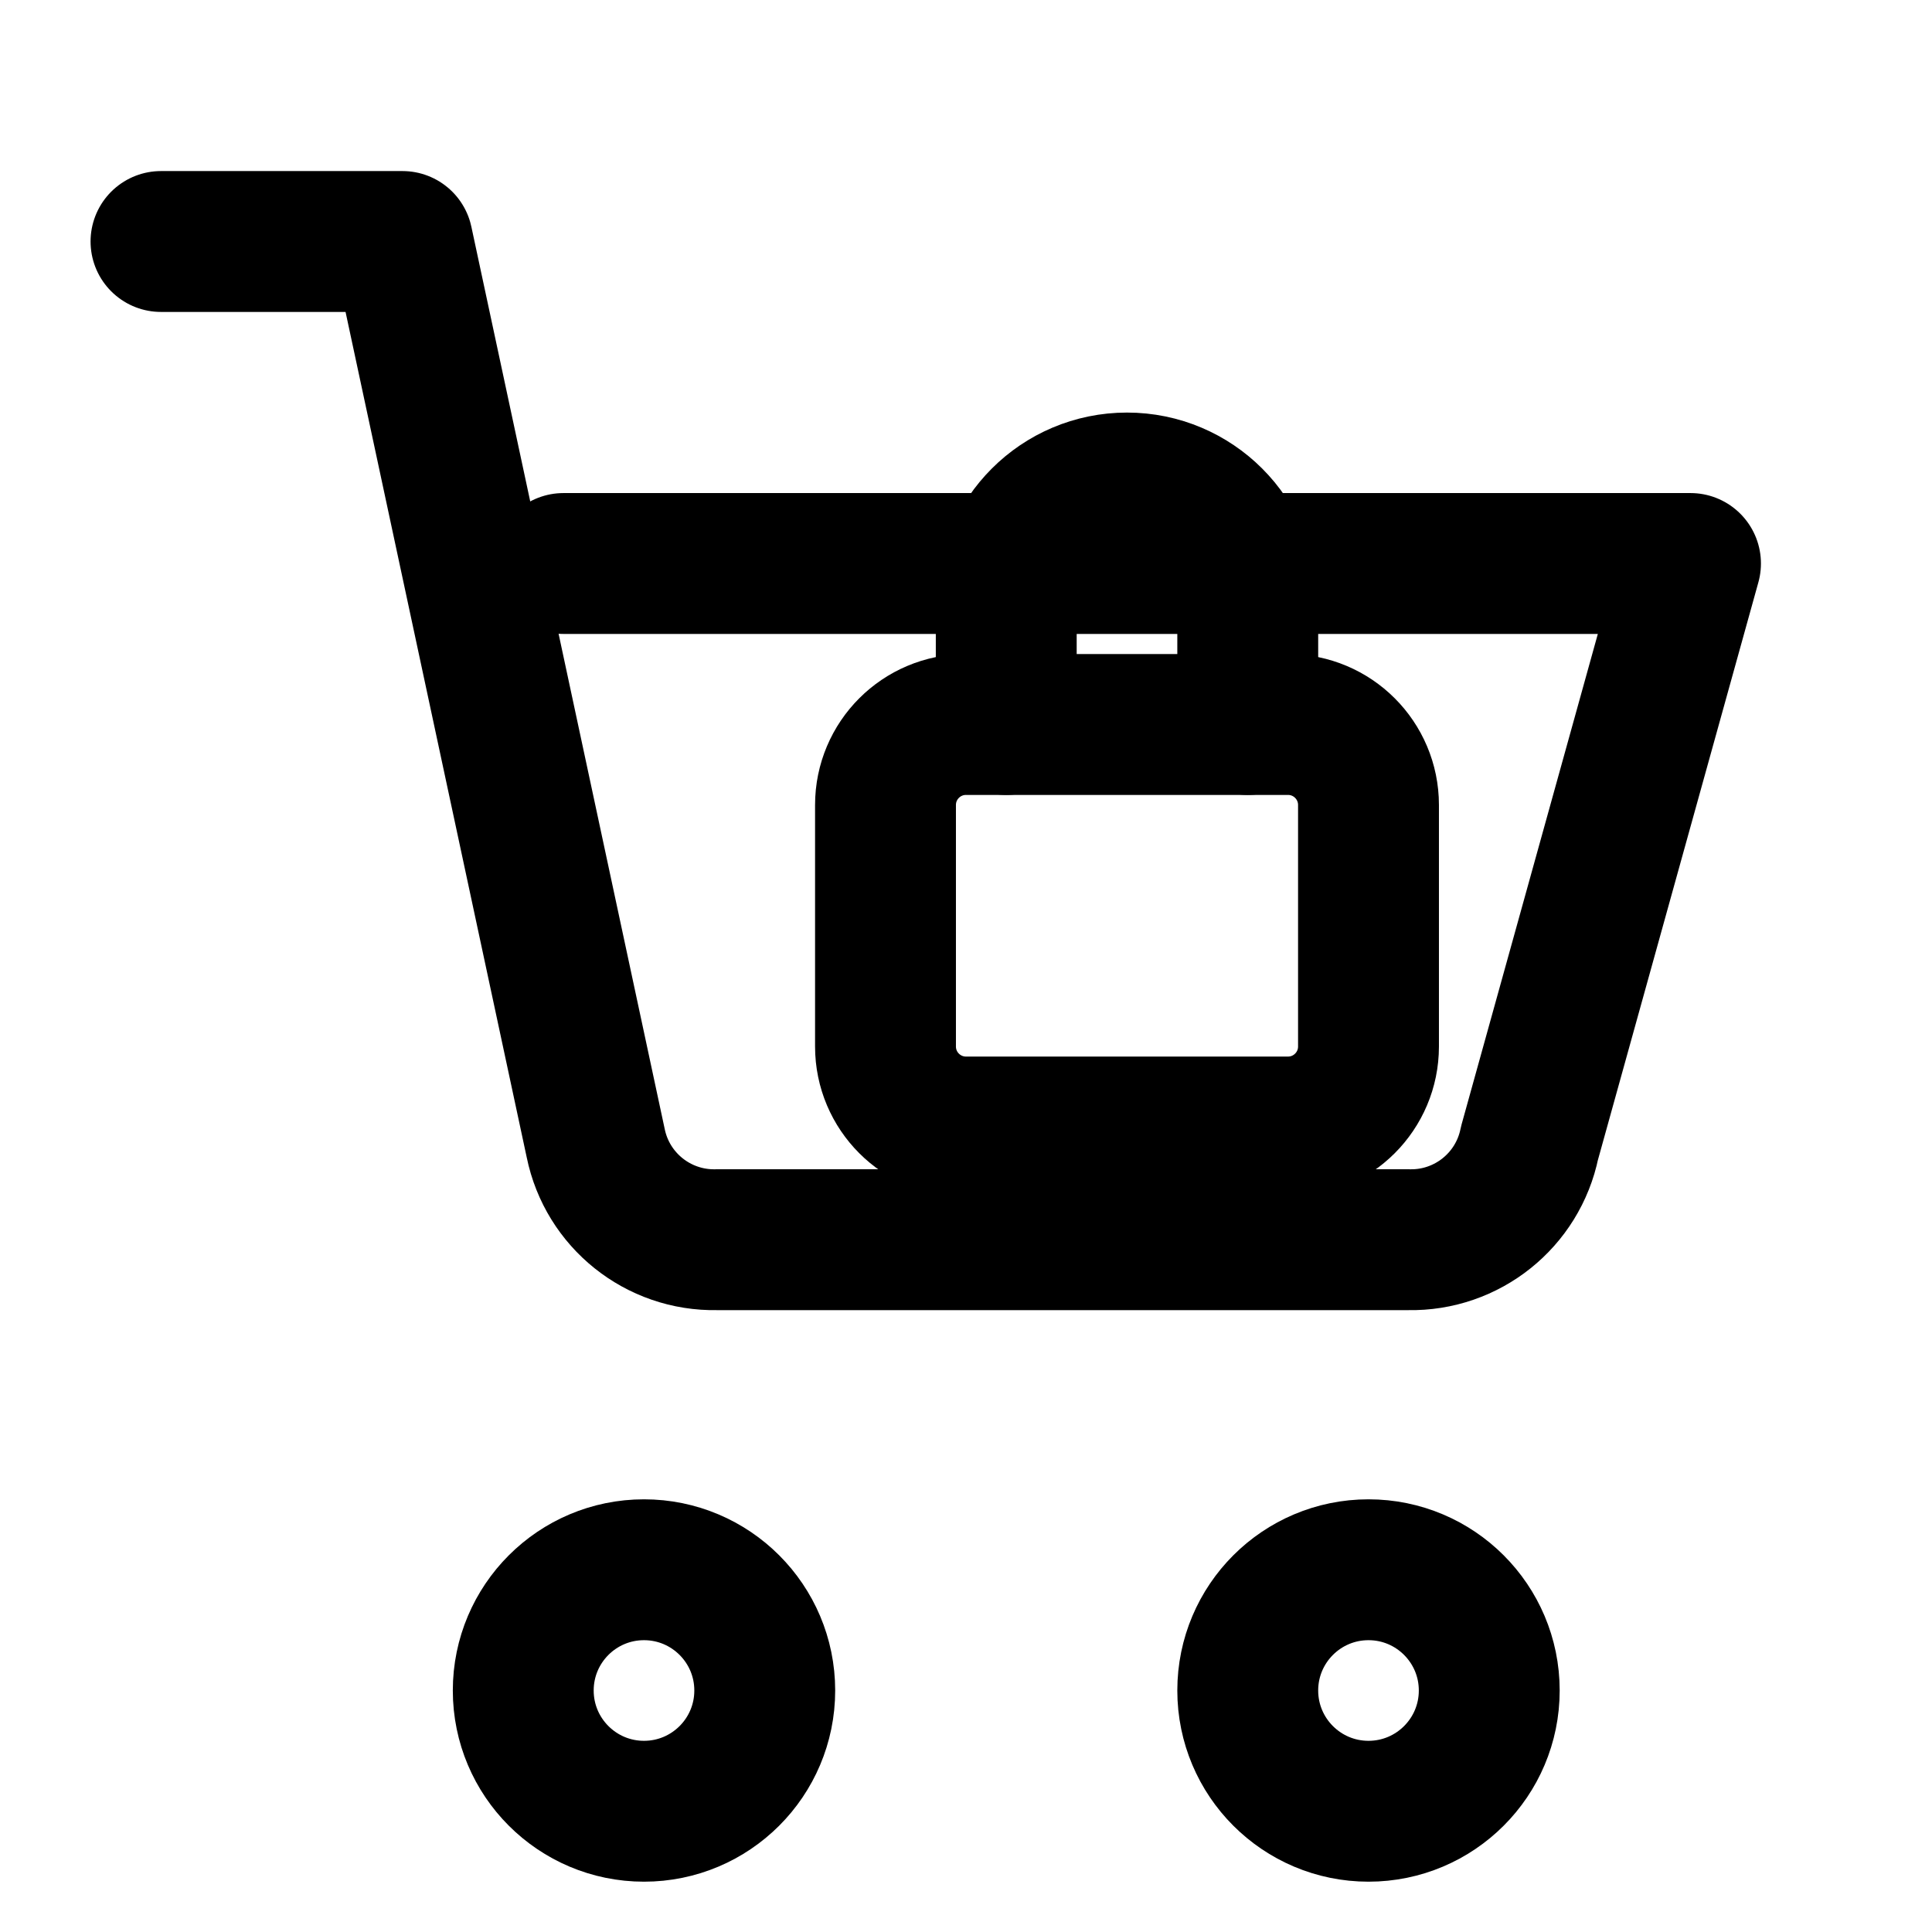
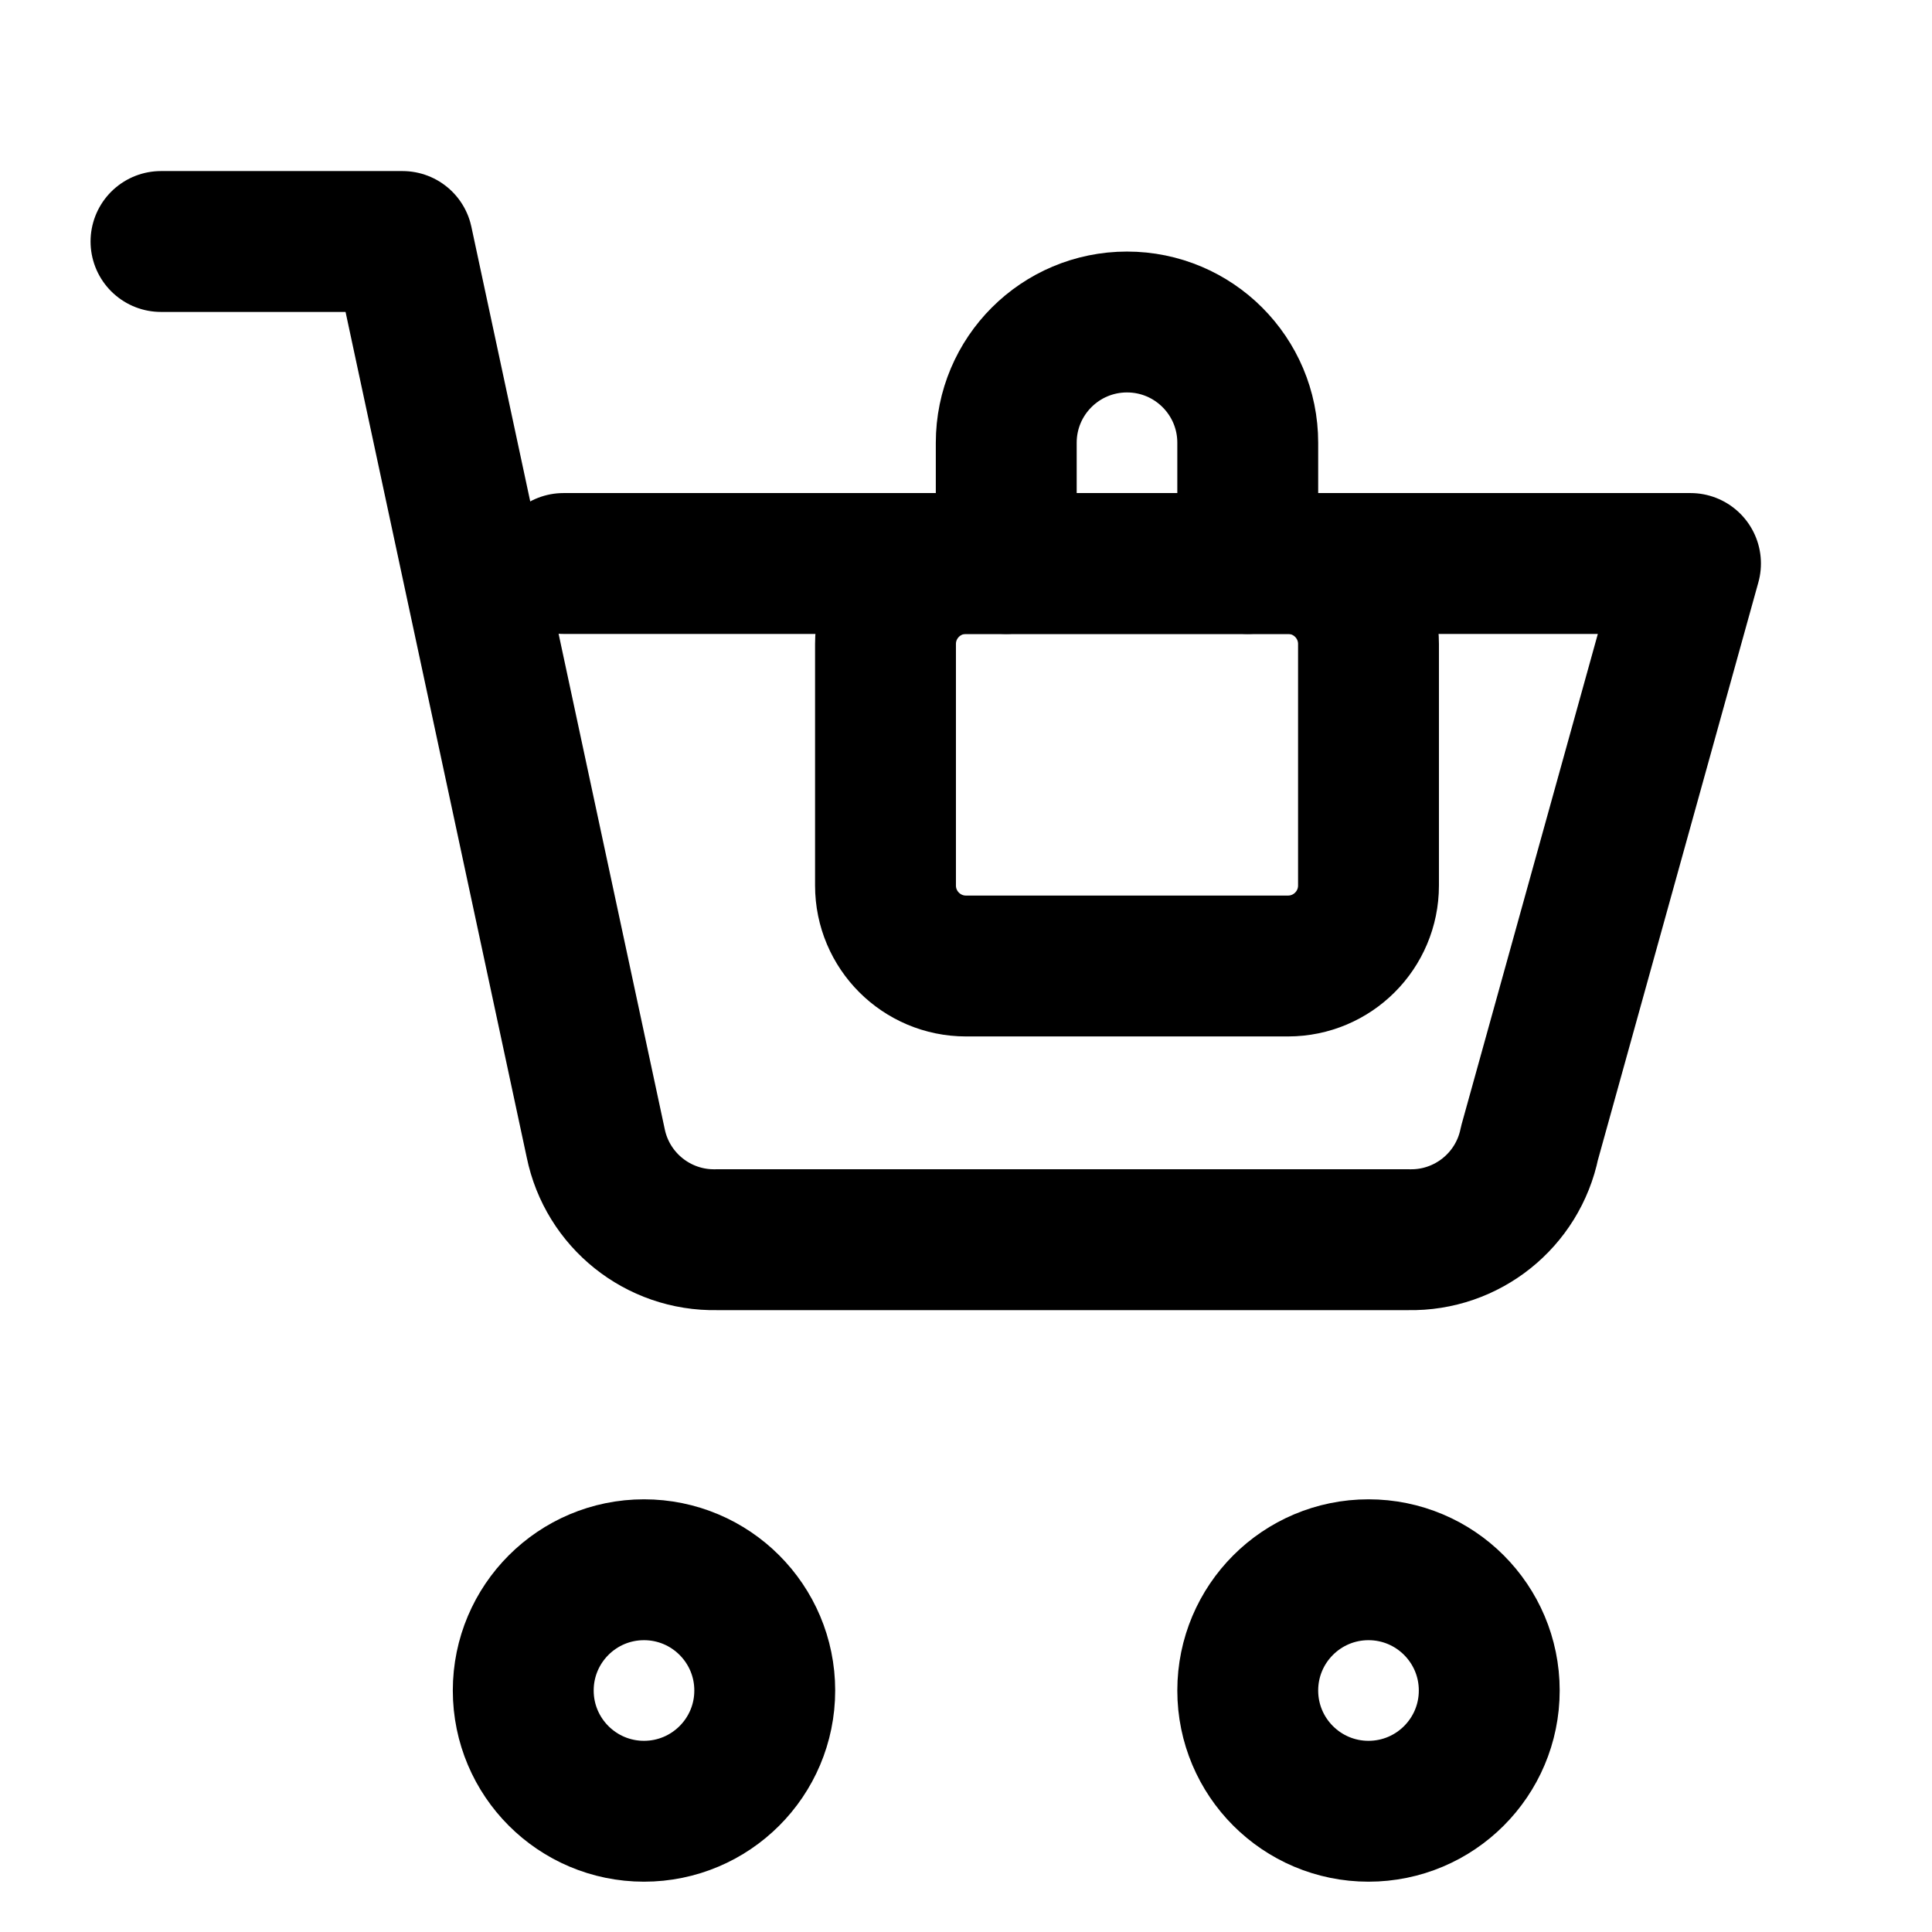
- <svg xmlns="http://www.w3.org/2000/svg" viewBox="0 0 24 24" fill="none" stroke="currentColor" stroke-width="1.75" stroke-linecap="round" stroke-linejoin="round" class="corex-app-icon corex-app-icon--secure-checkout">
+ <svg xmlns="http://www.w3.org/2000/svg" width="24" height="24" viewBox="0 0 24 24" fill="none" stroke="currentColor" stroke-width="1.75" stroke-linecap="round" stroke-linejoin="round" class="corex-app-icon corex-app-icon--secure-checkout">
  <circle cx="8" cy="21" r="1.5" />
  <circle cx="17" cy="21" r="1.5" />
-   <path d="M2 3h3l2.4 11.2a1.5 1.5 0 0 0 1.5 1.2h8.6a1.5 1.5 0 0 0 1.5-1.2L21 7H7" />
-   <rect x="11" y="9" width="6" height="5" rx="1" />
-   <path d="M12.5 9V7.5a1.5 1.5 0 0 1 3 0V9" />
+   <path d="M2 3h3l2.4 11.2a1.5 1.5 0 0 0 1.5 1.2h8.6a1.5 1.5 0 0 0 1.5 -1.2L21 7H7" />
+   <rect x="11" y="7" width="6" height="5" rx="1" />
+   <path d="M12.5 7V5.5a1.5 1.5 0 0 1 3 0V7" />
</svg>
